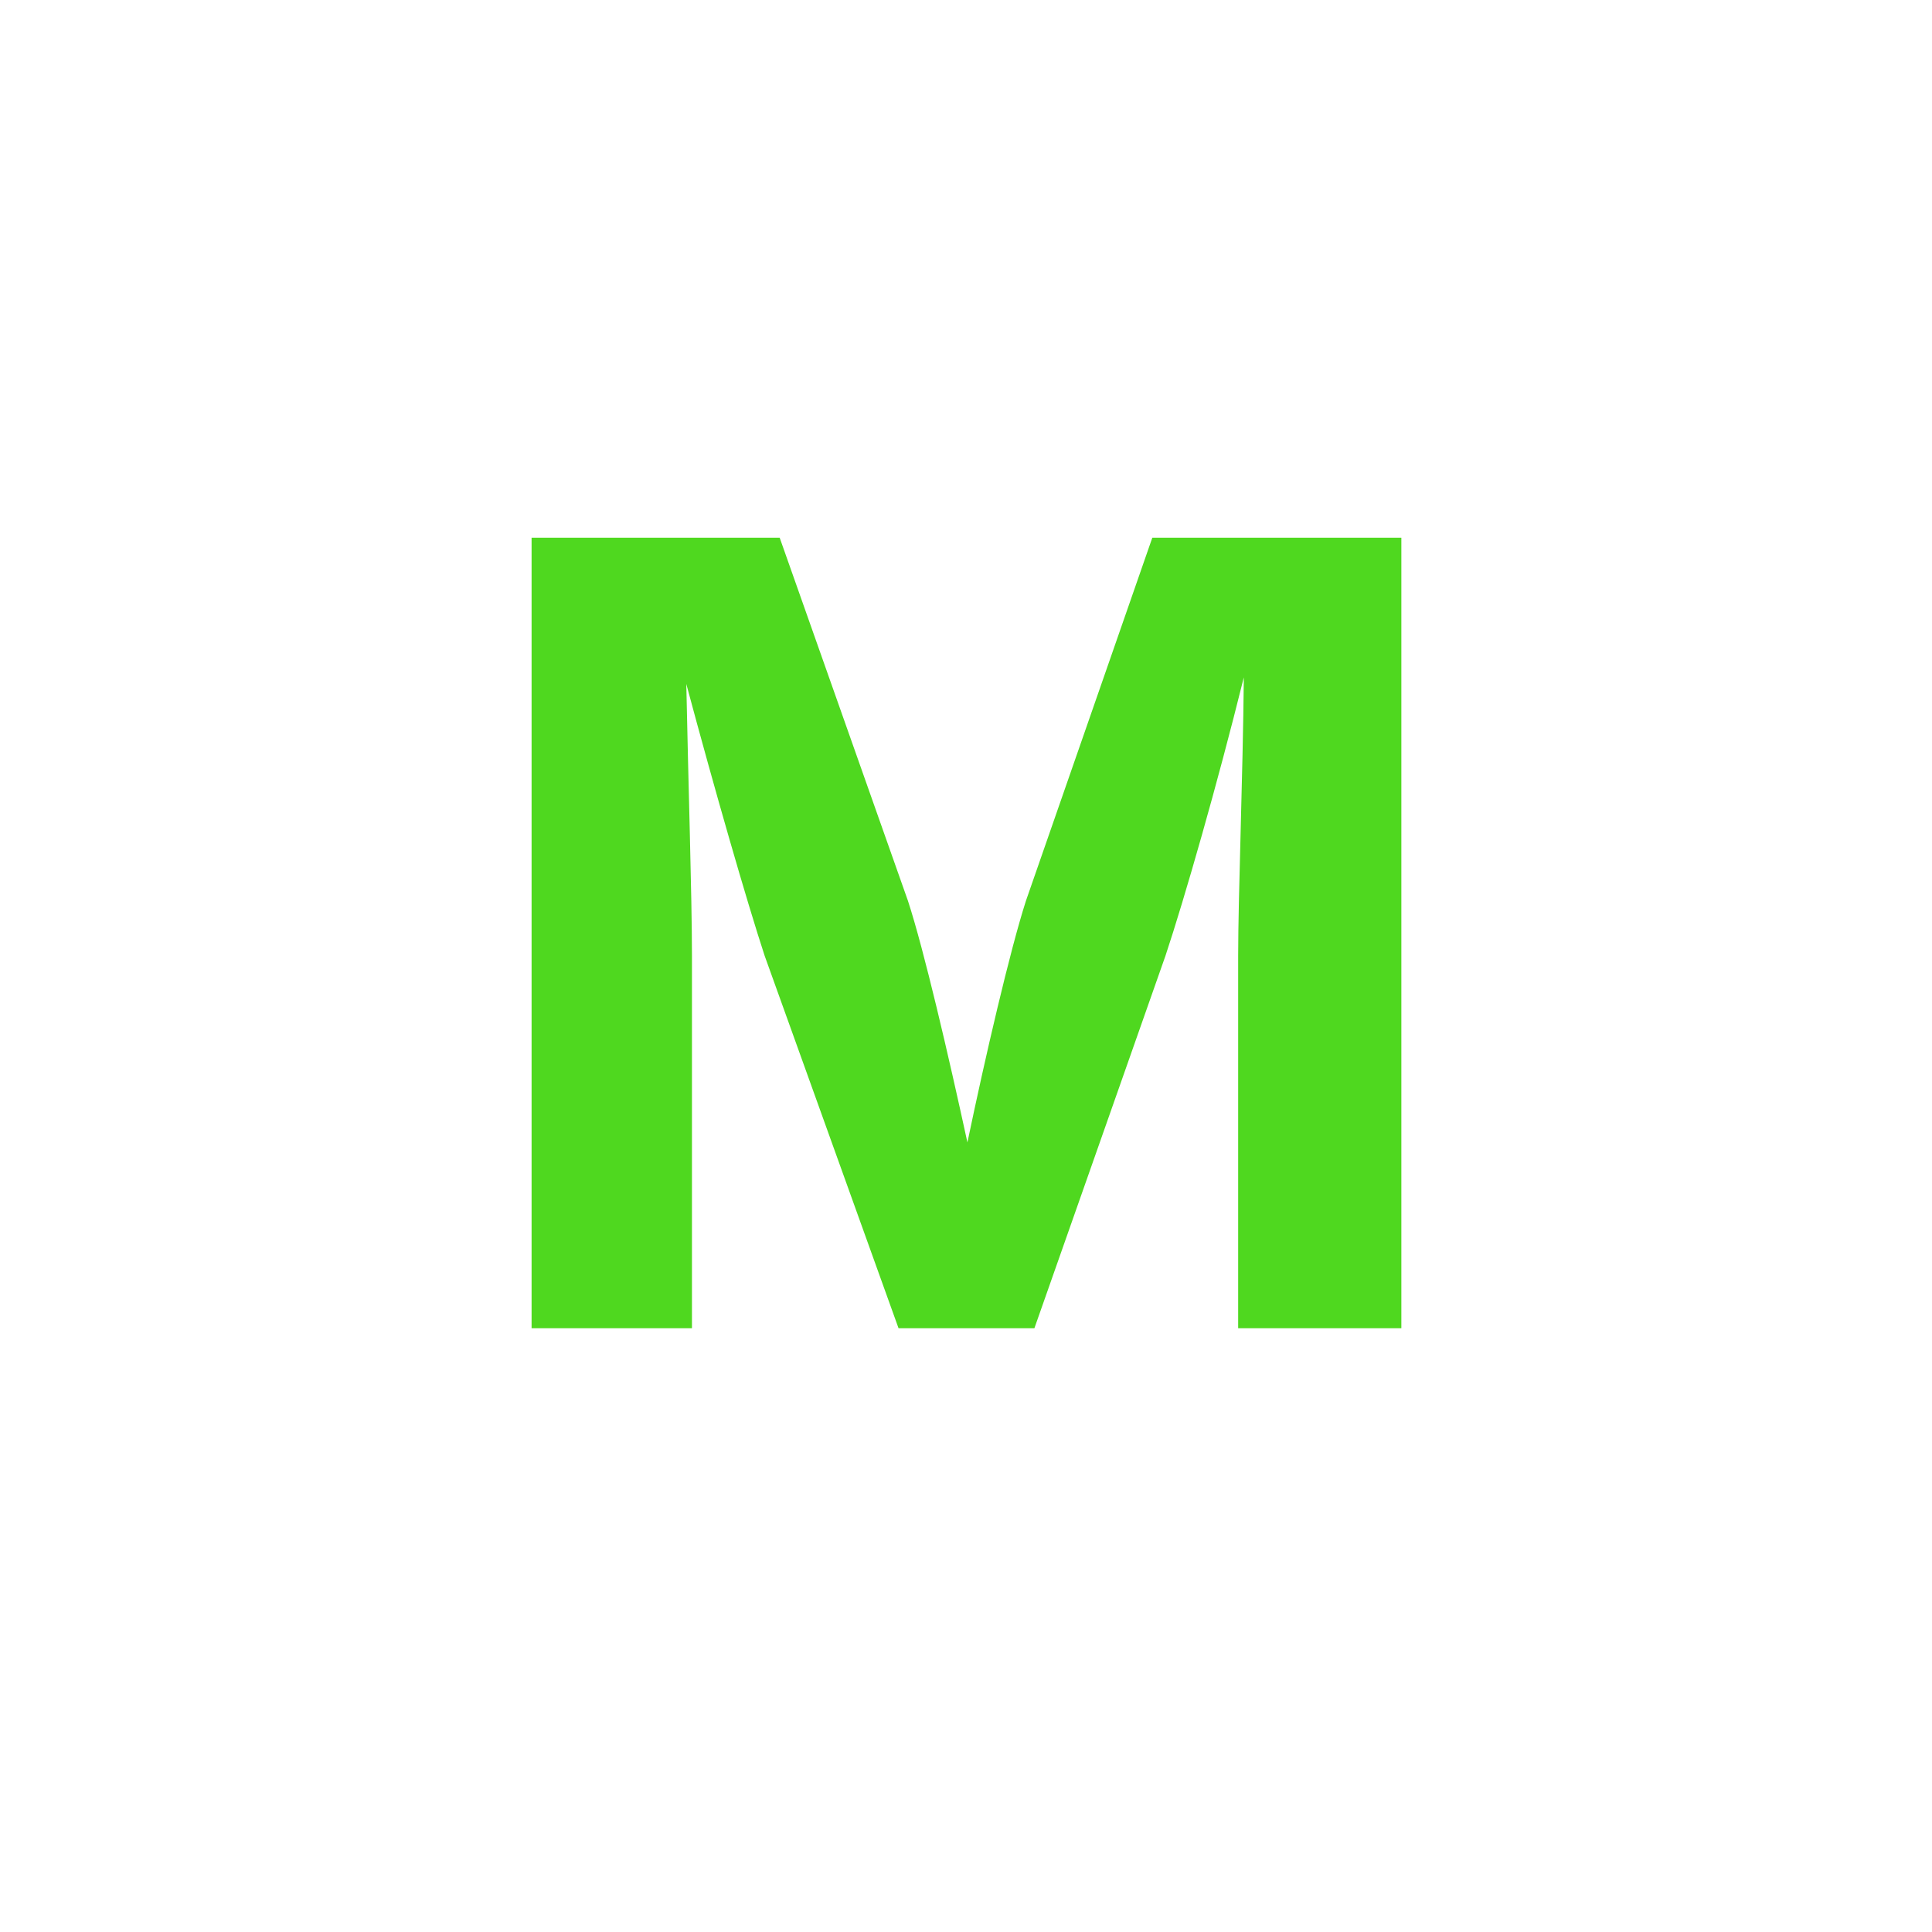
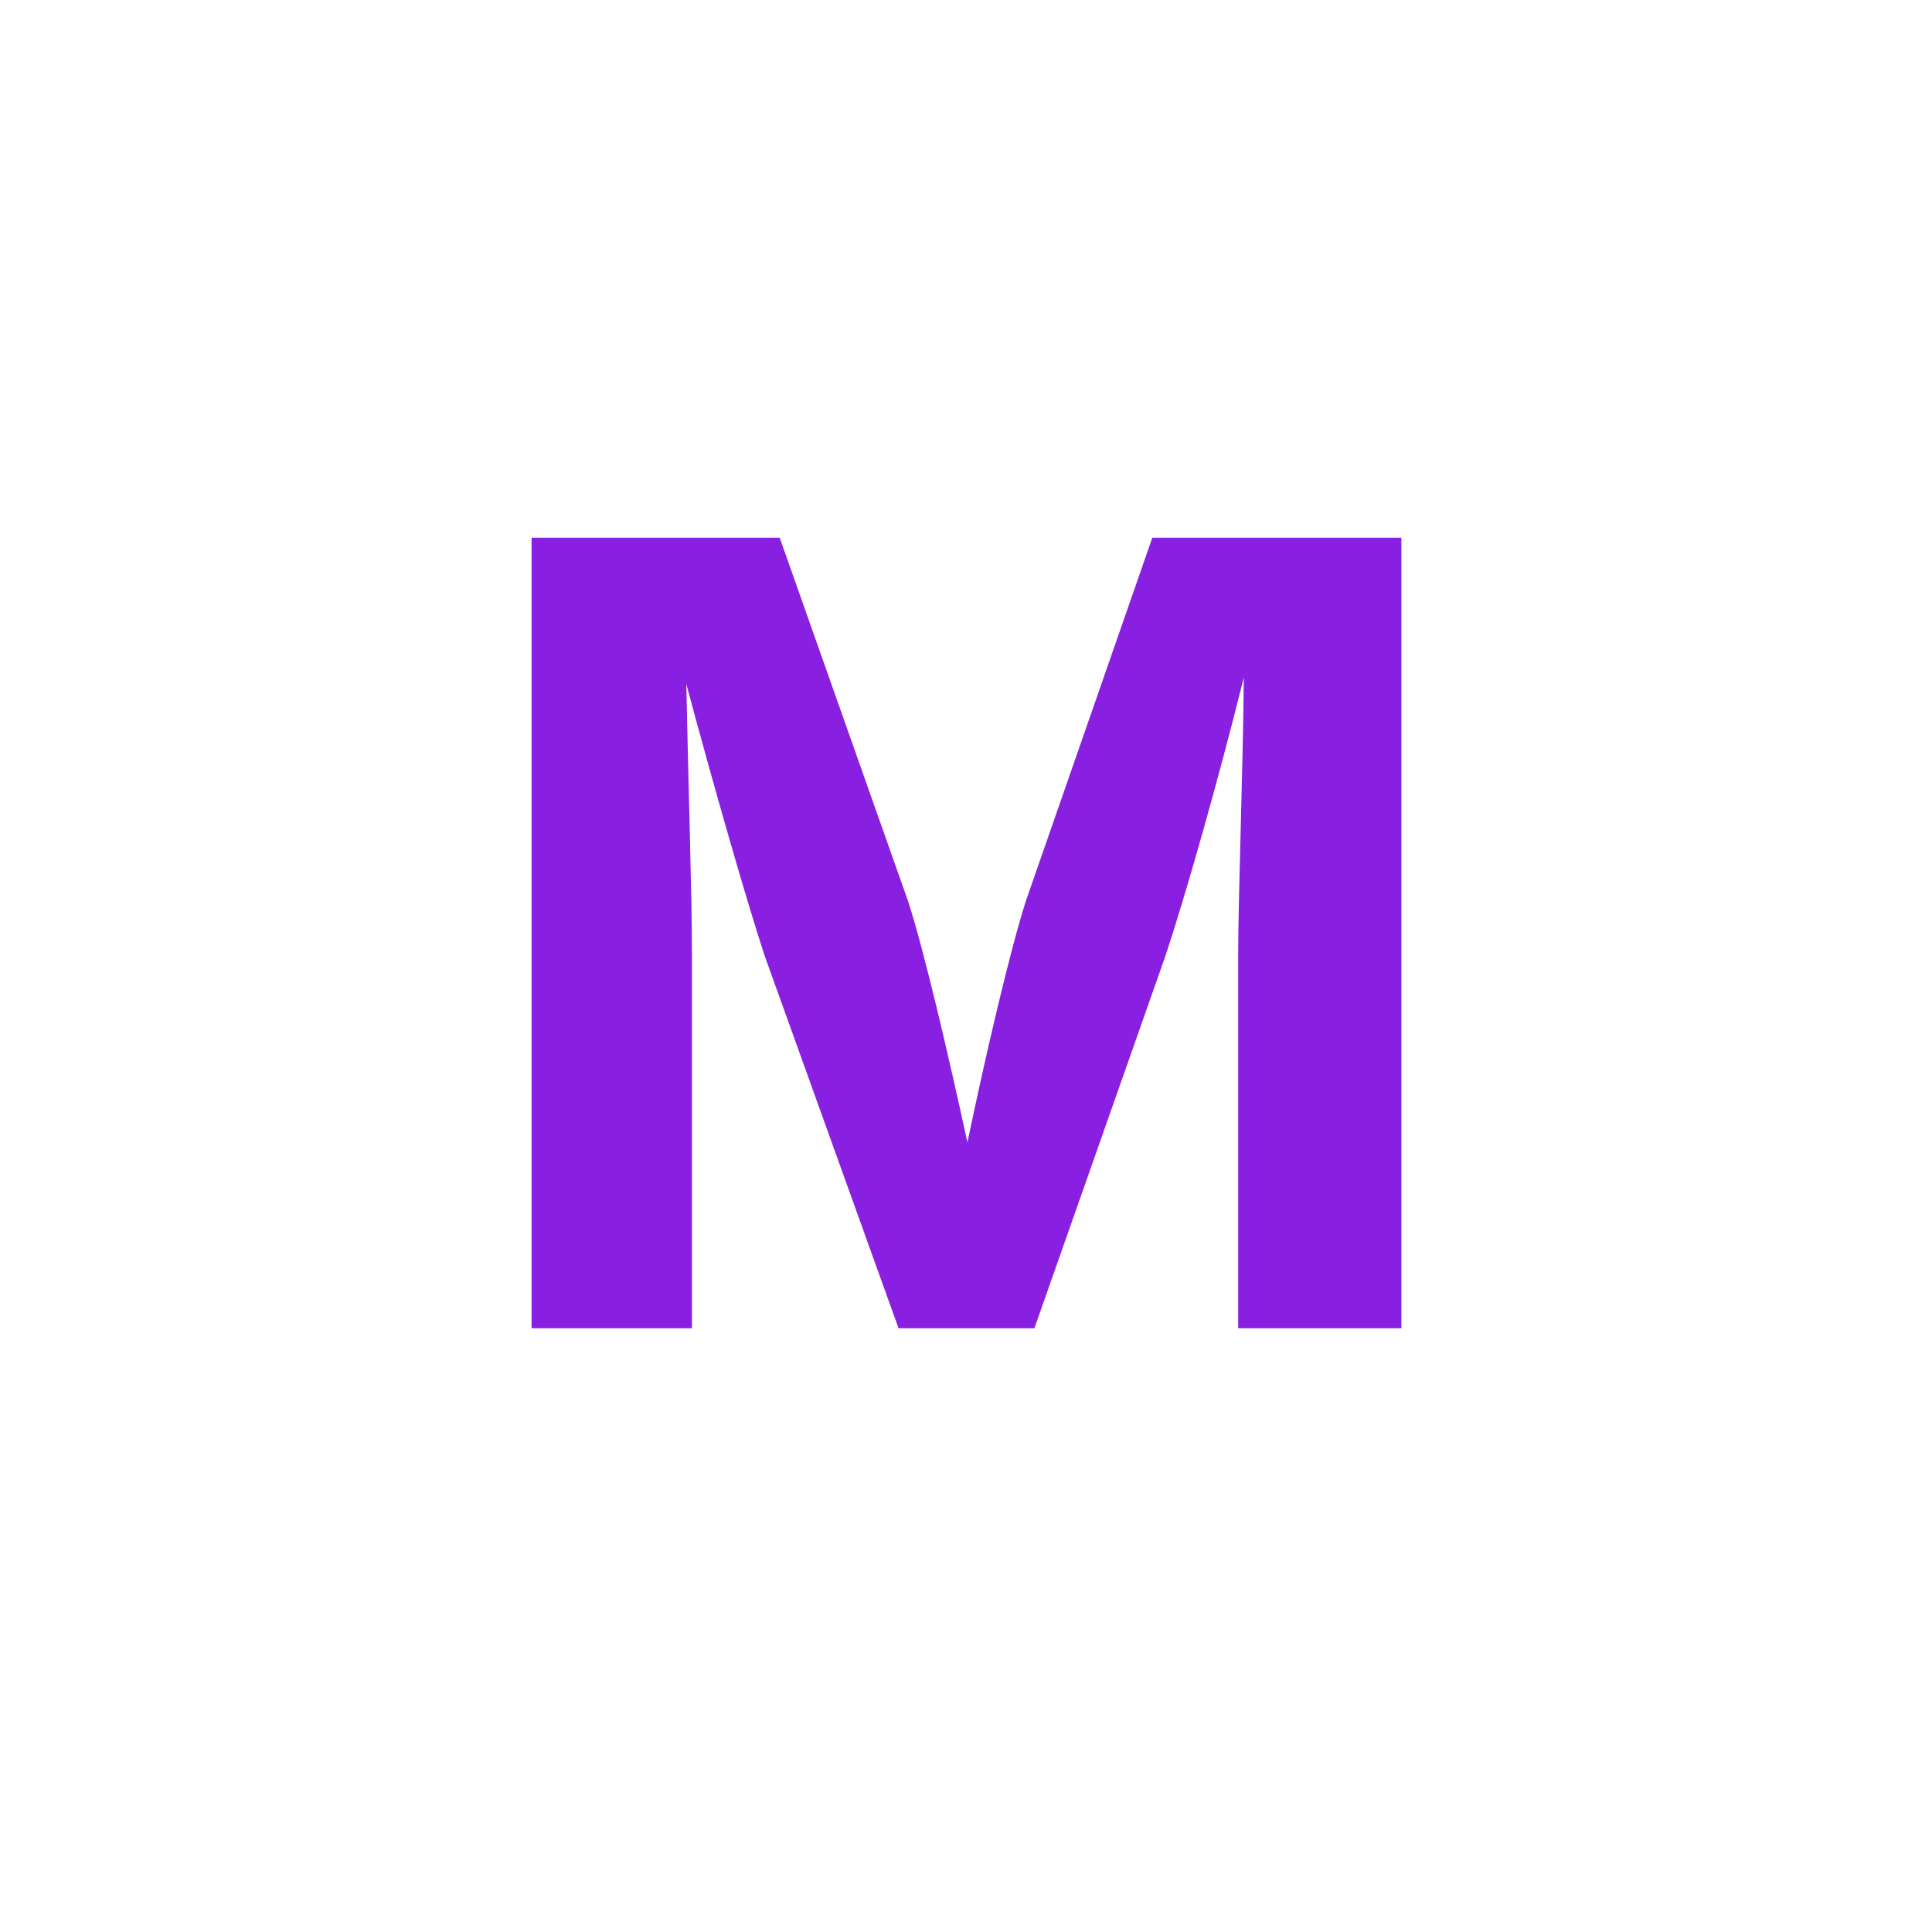
<svg xmlns="http://www.w3.org/2000/svg" viewBox="0 0 32 32" role="img" aria-label="M favicon">
-   <text x="16" y="22" font-family="'DM Sans', Inter, Arial, sans-serif" font-size="18" font-weight="700" fill="#4fd81f" text-anchor="middle">M</text>
+   <text x="16" y="22" font-family="'DM Sans', Inter, Arial, sans-serif" font-size="18" font-weight="700" fill="#891fe1" text-anchor="middle">M</text>
</svg>
